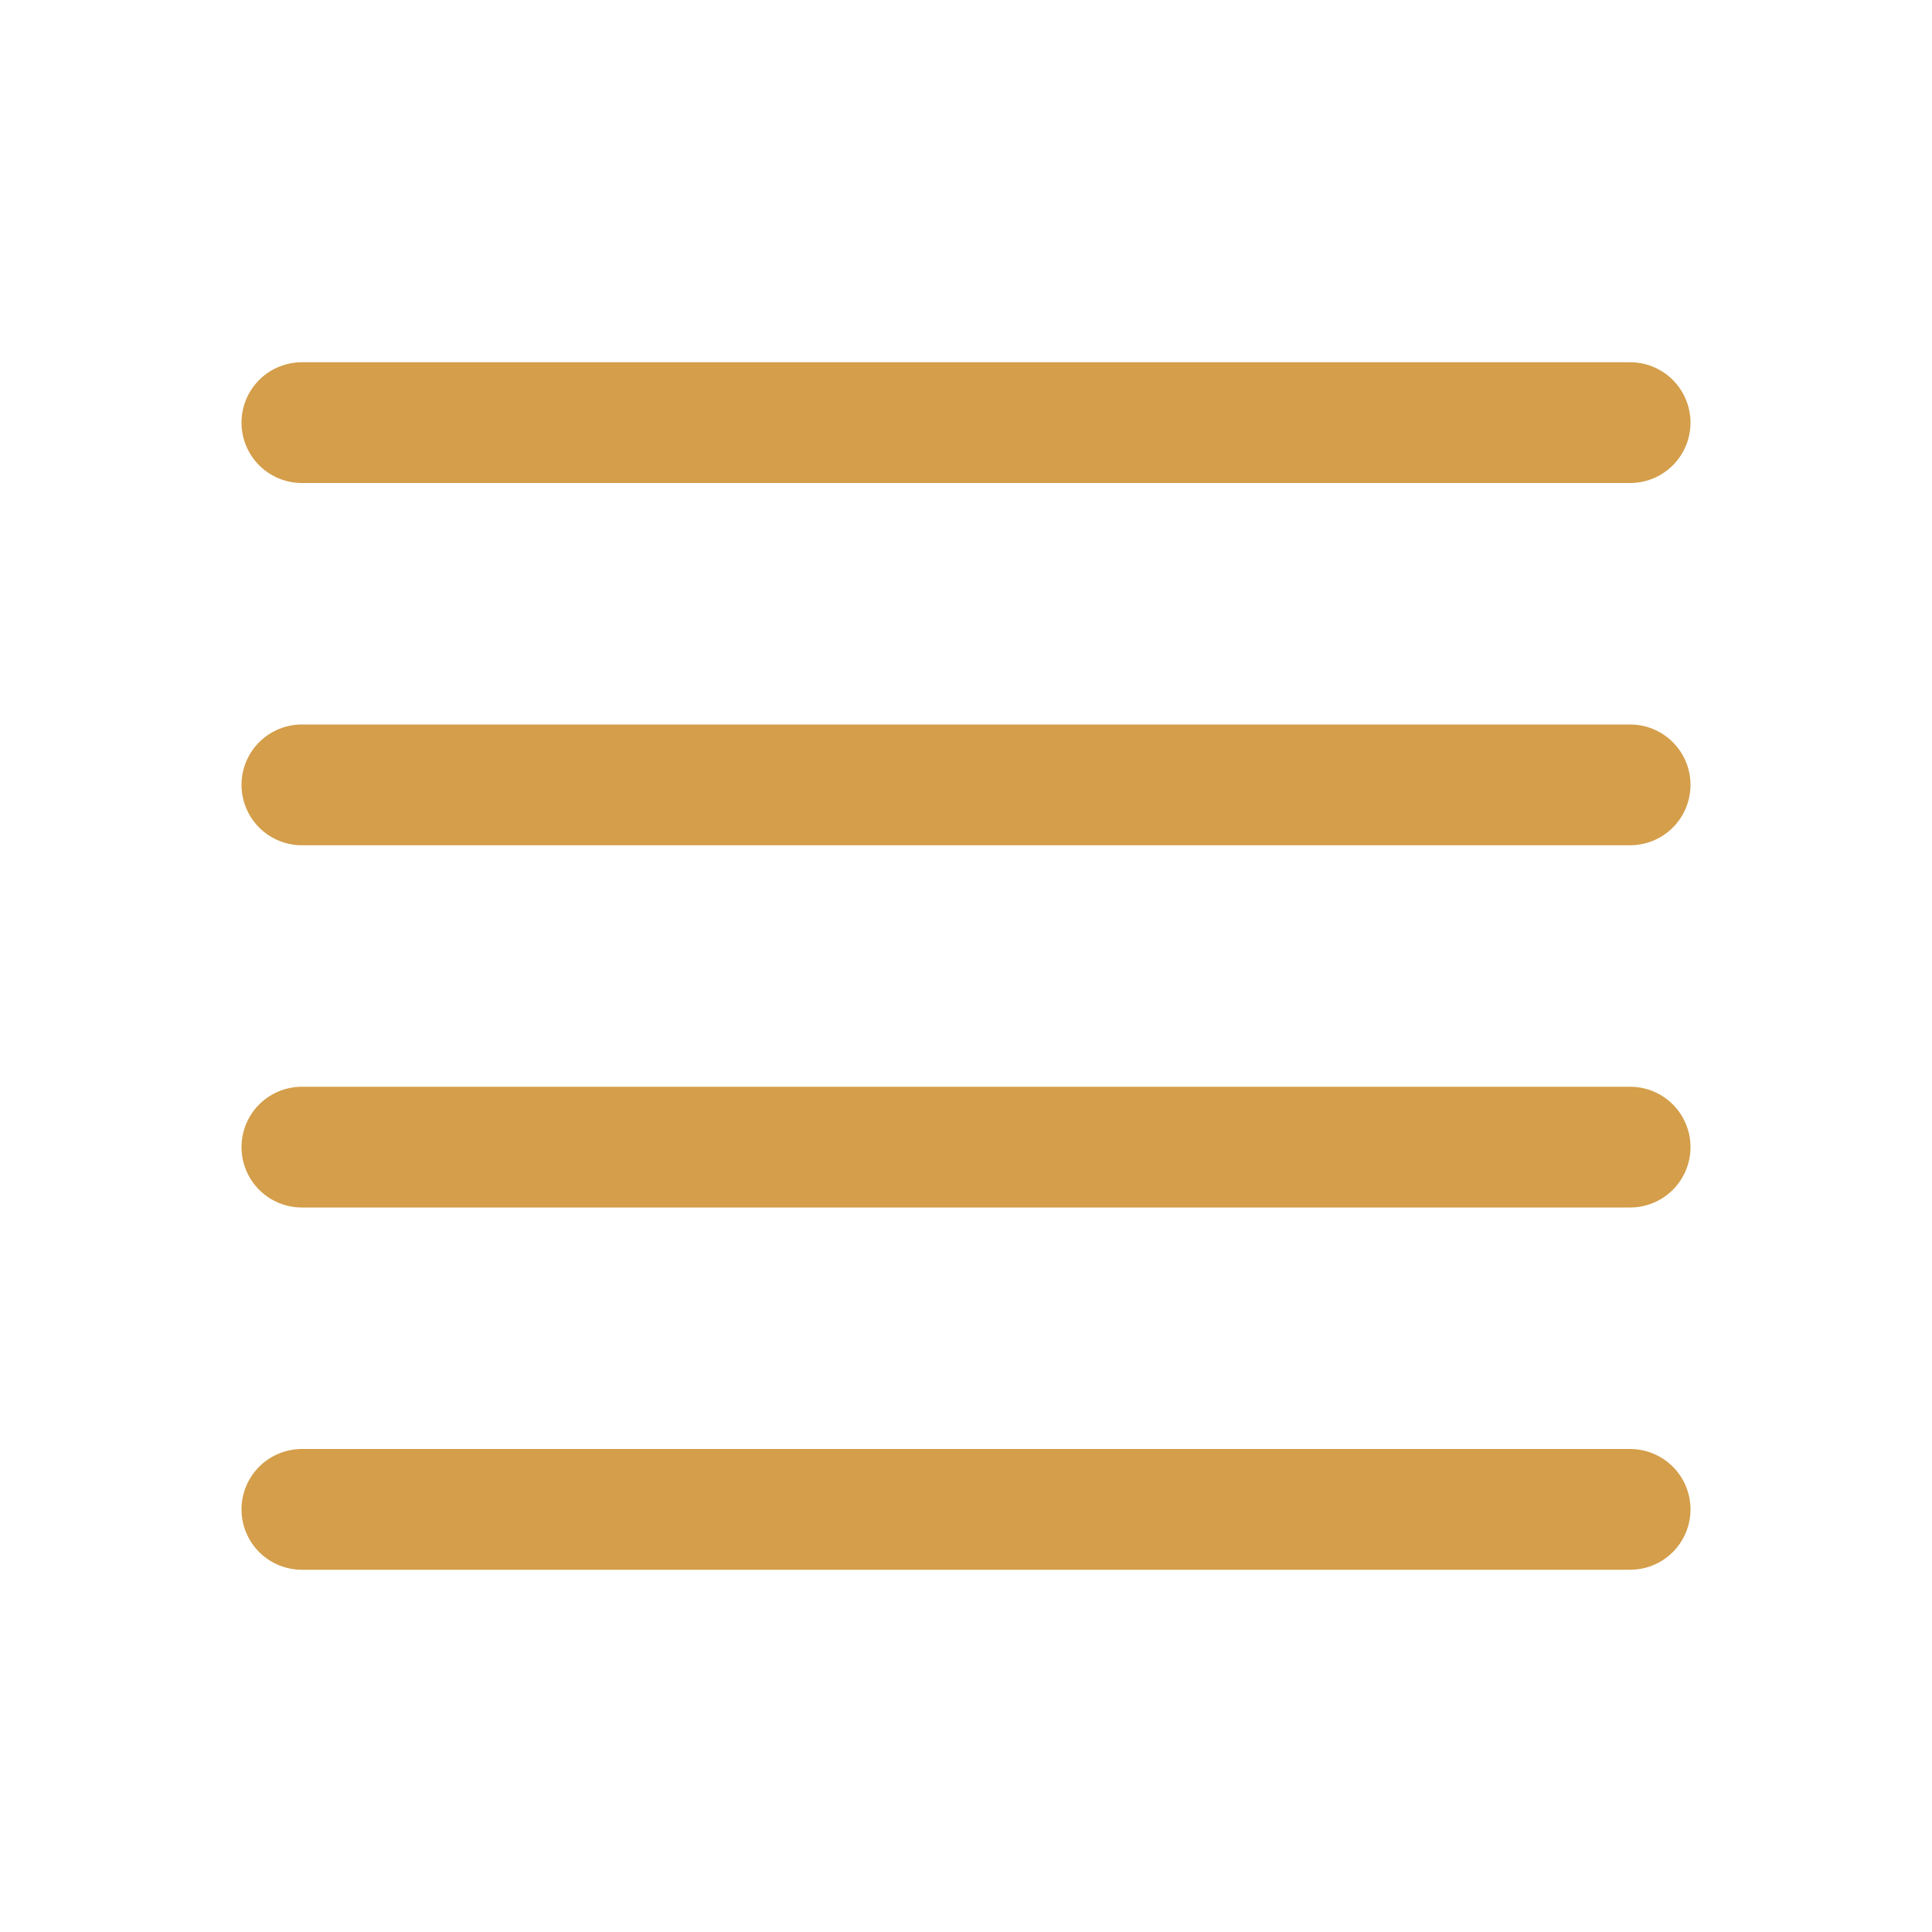
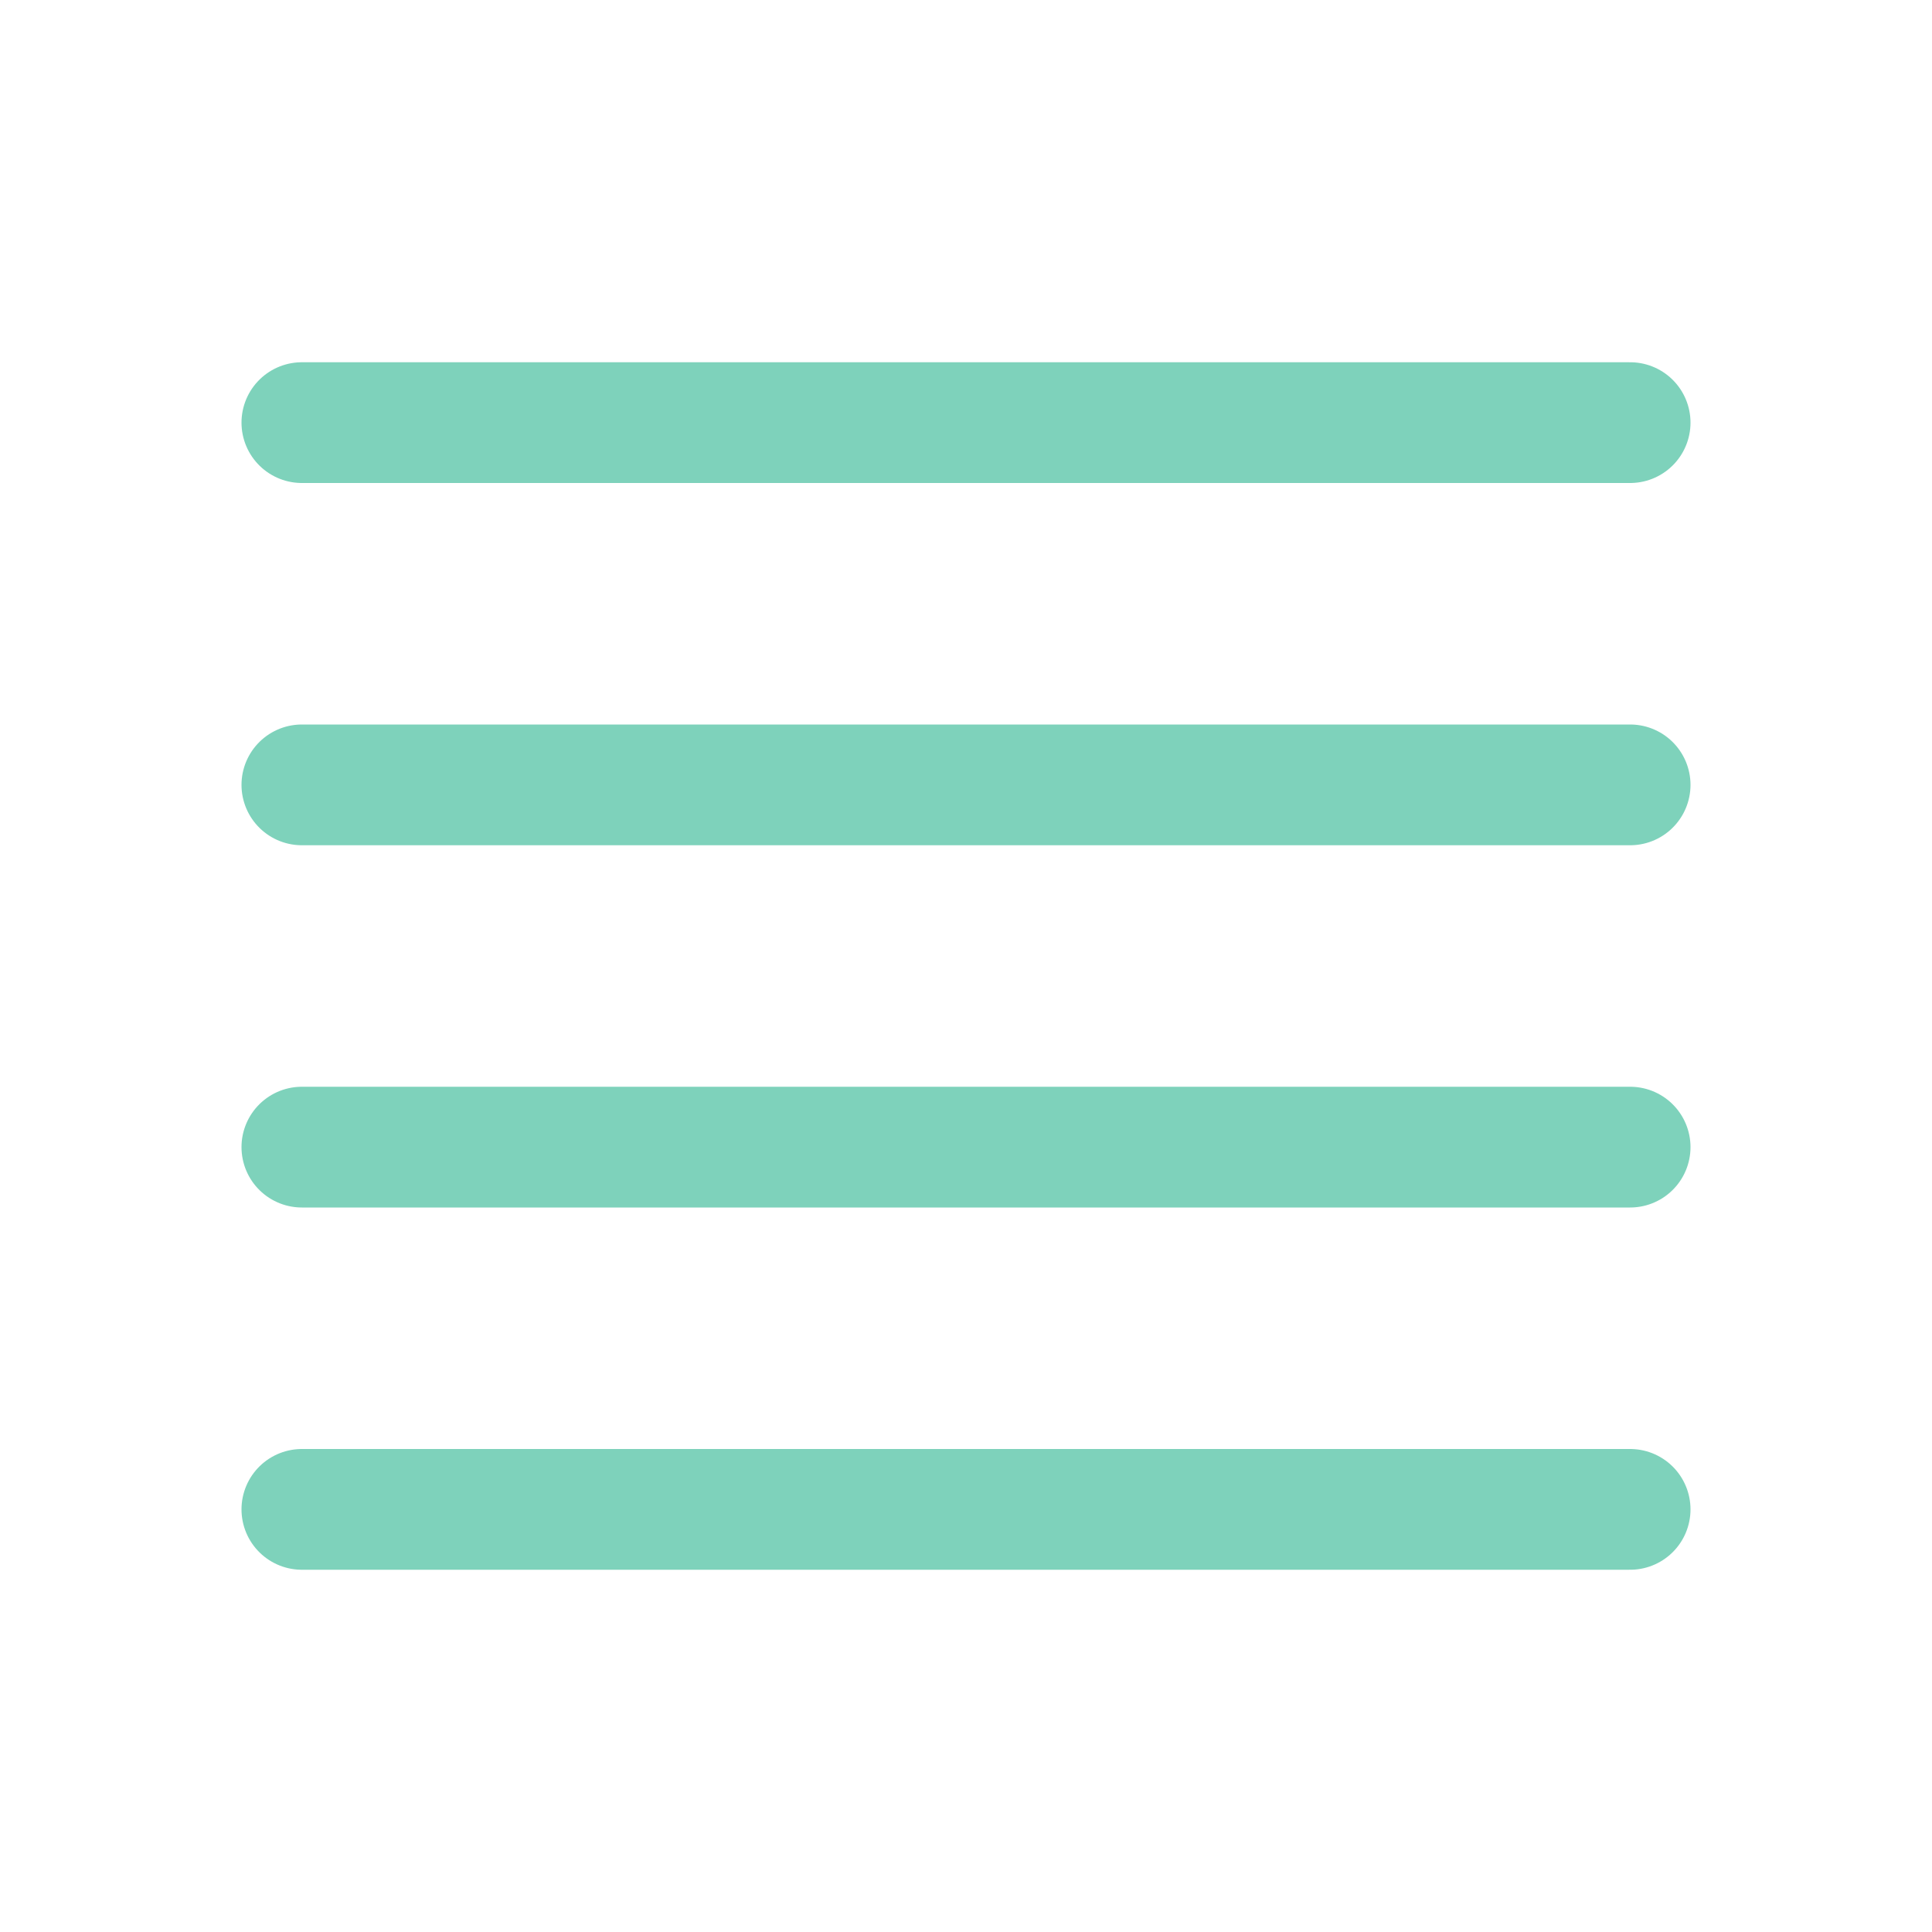
- <svg xmlns="http://www.w3.org/2000/svg" fill="none" viewBox="0 0 24 24" stroke-width="1.5" stroke="#d49e4a" class="size-6">
+ <svg xmlns="http://www.w3.org/2000/svg" fill="none" viewBox="0 0 24 24" stroke-width="1.5" stroke="#7ed2bb" class="size-6">
  <path stroke-linecap="round" stroke-linejoin="round" d="M3.75 5.25h16.5m-16.5 4.5h16.5m-16.5 4.5h16.5m-16.5 4.5h16.5" />
</svg>
